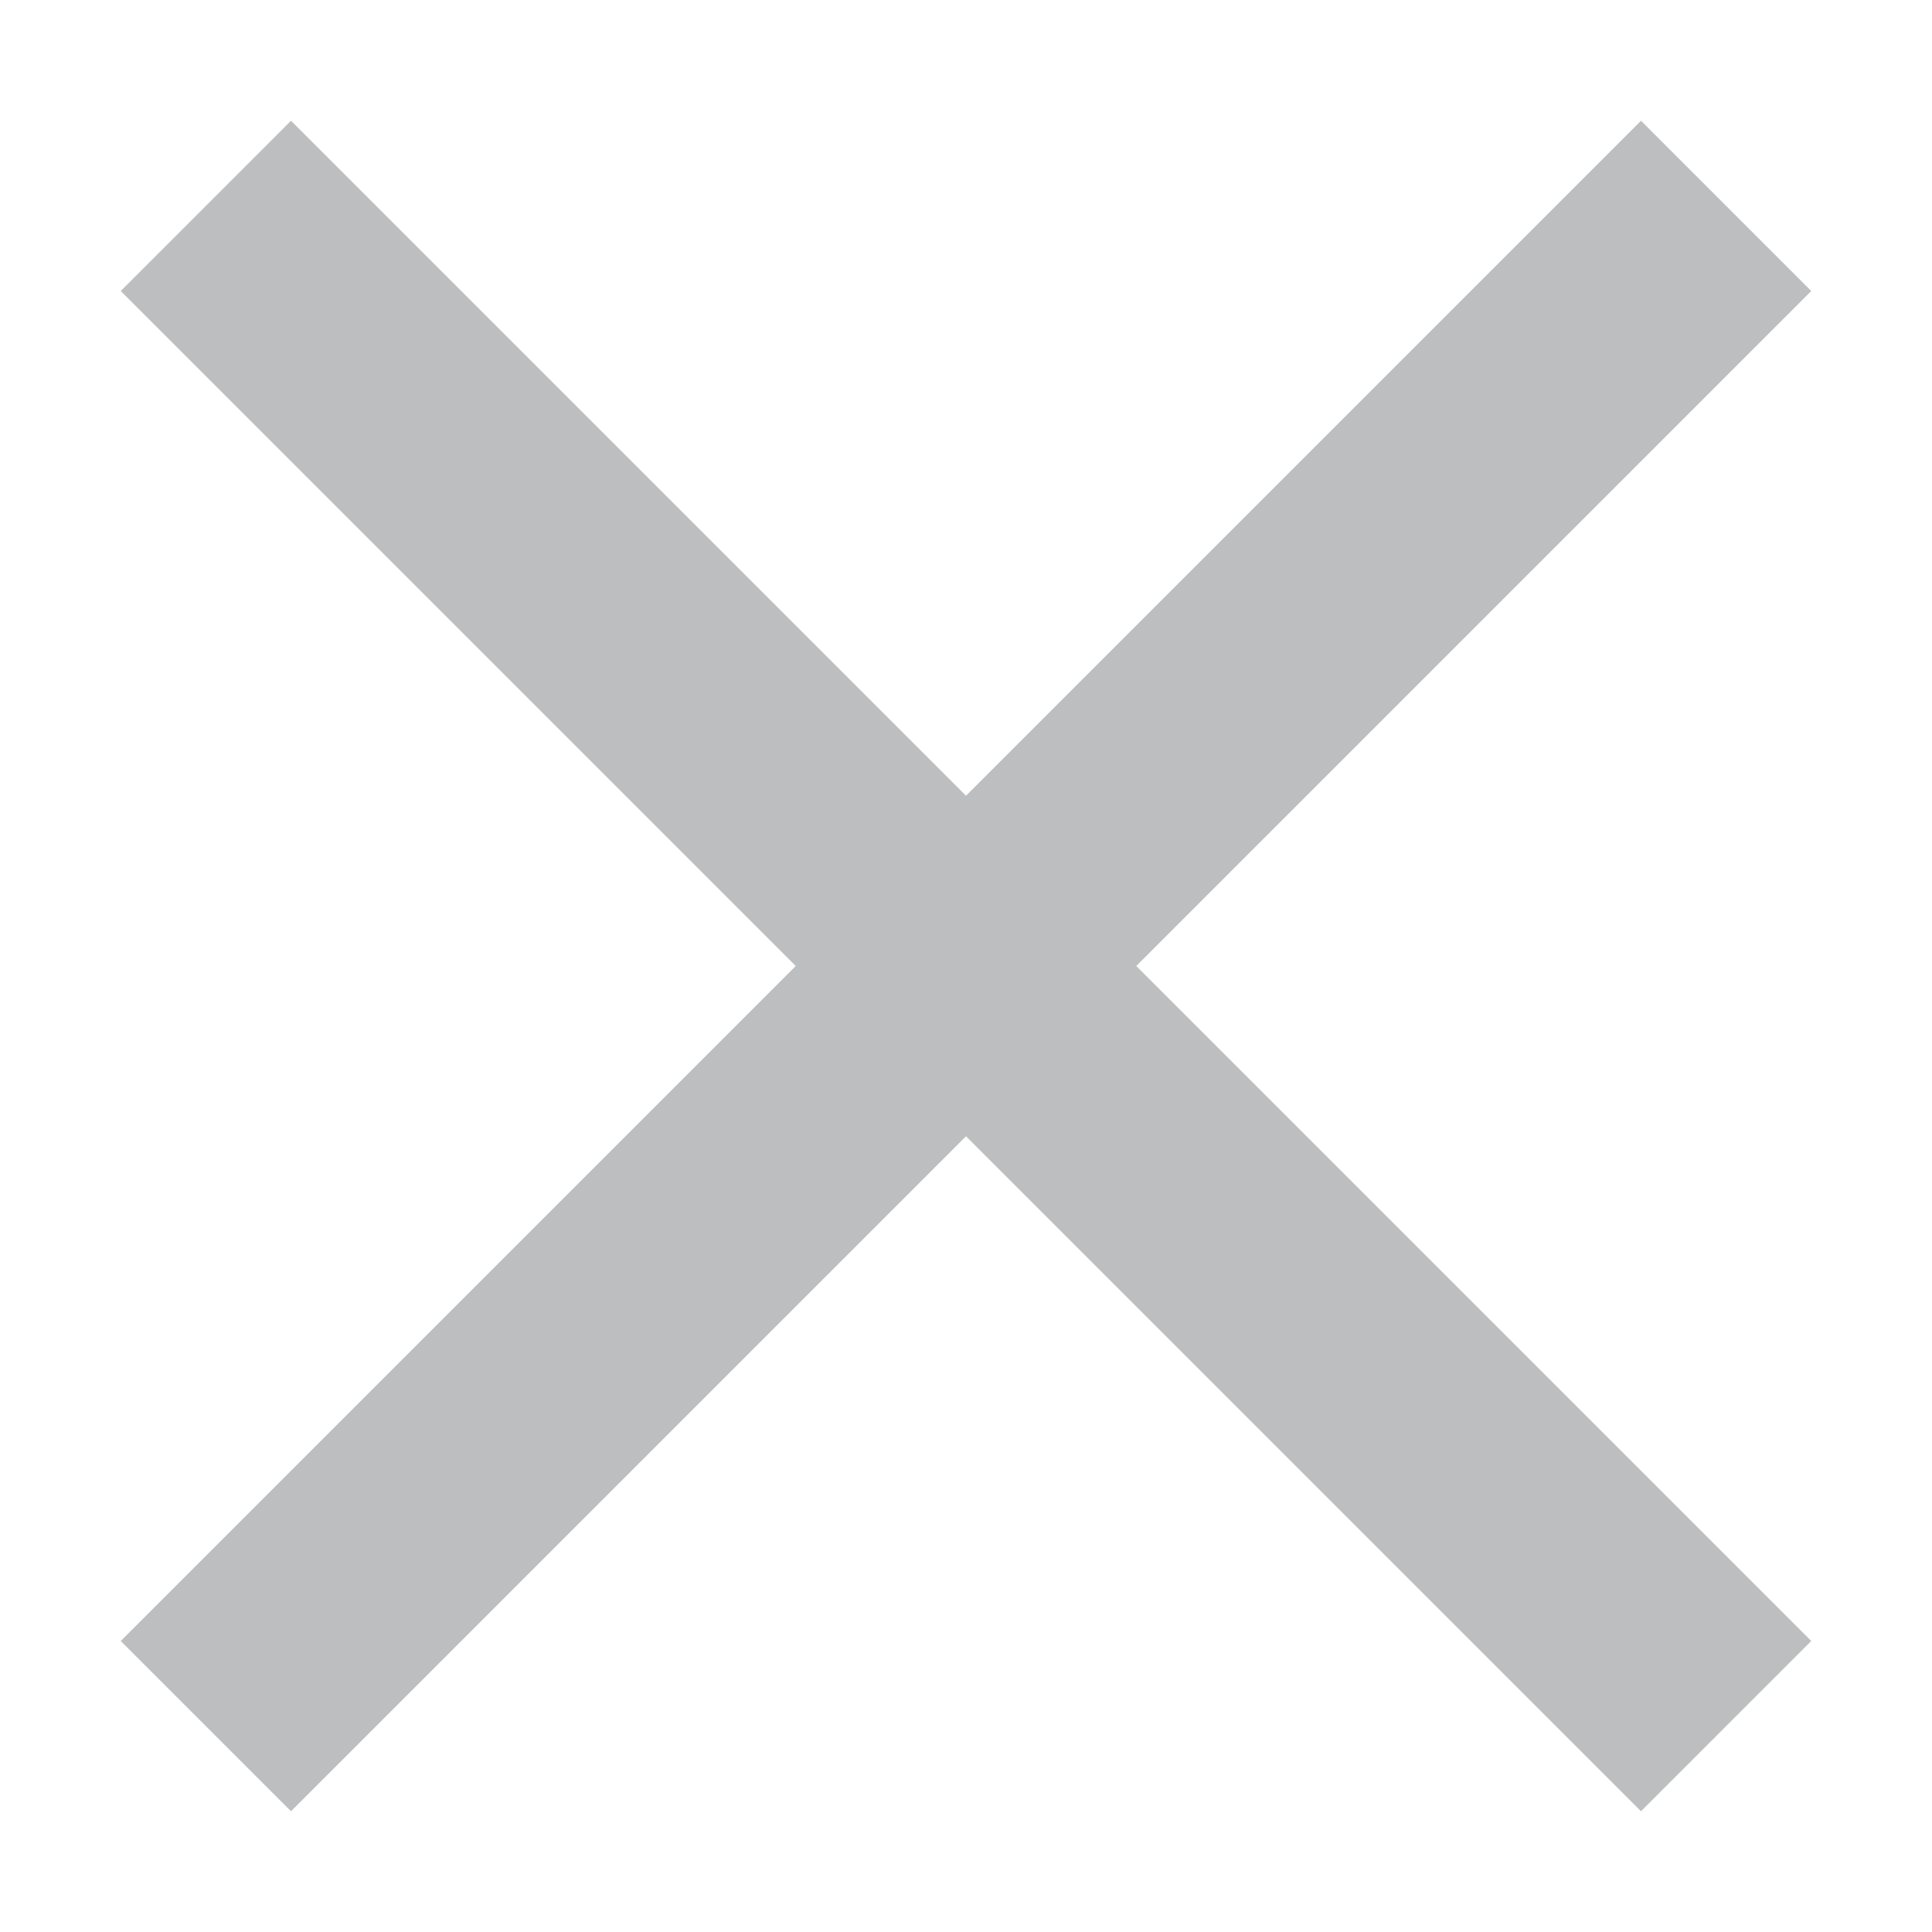
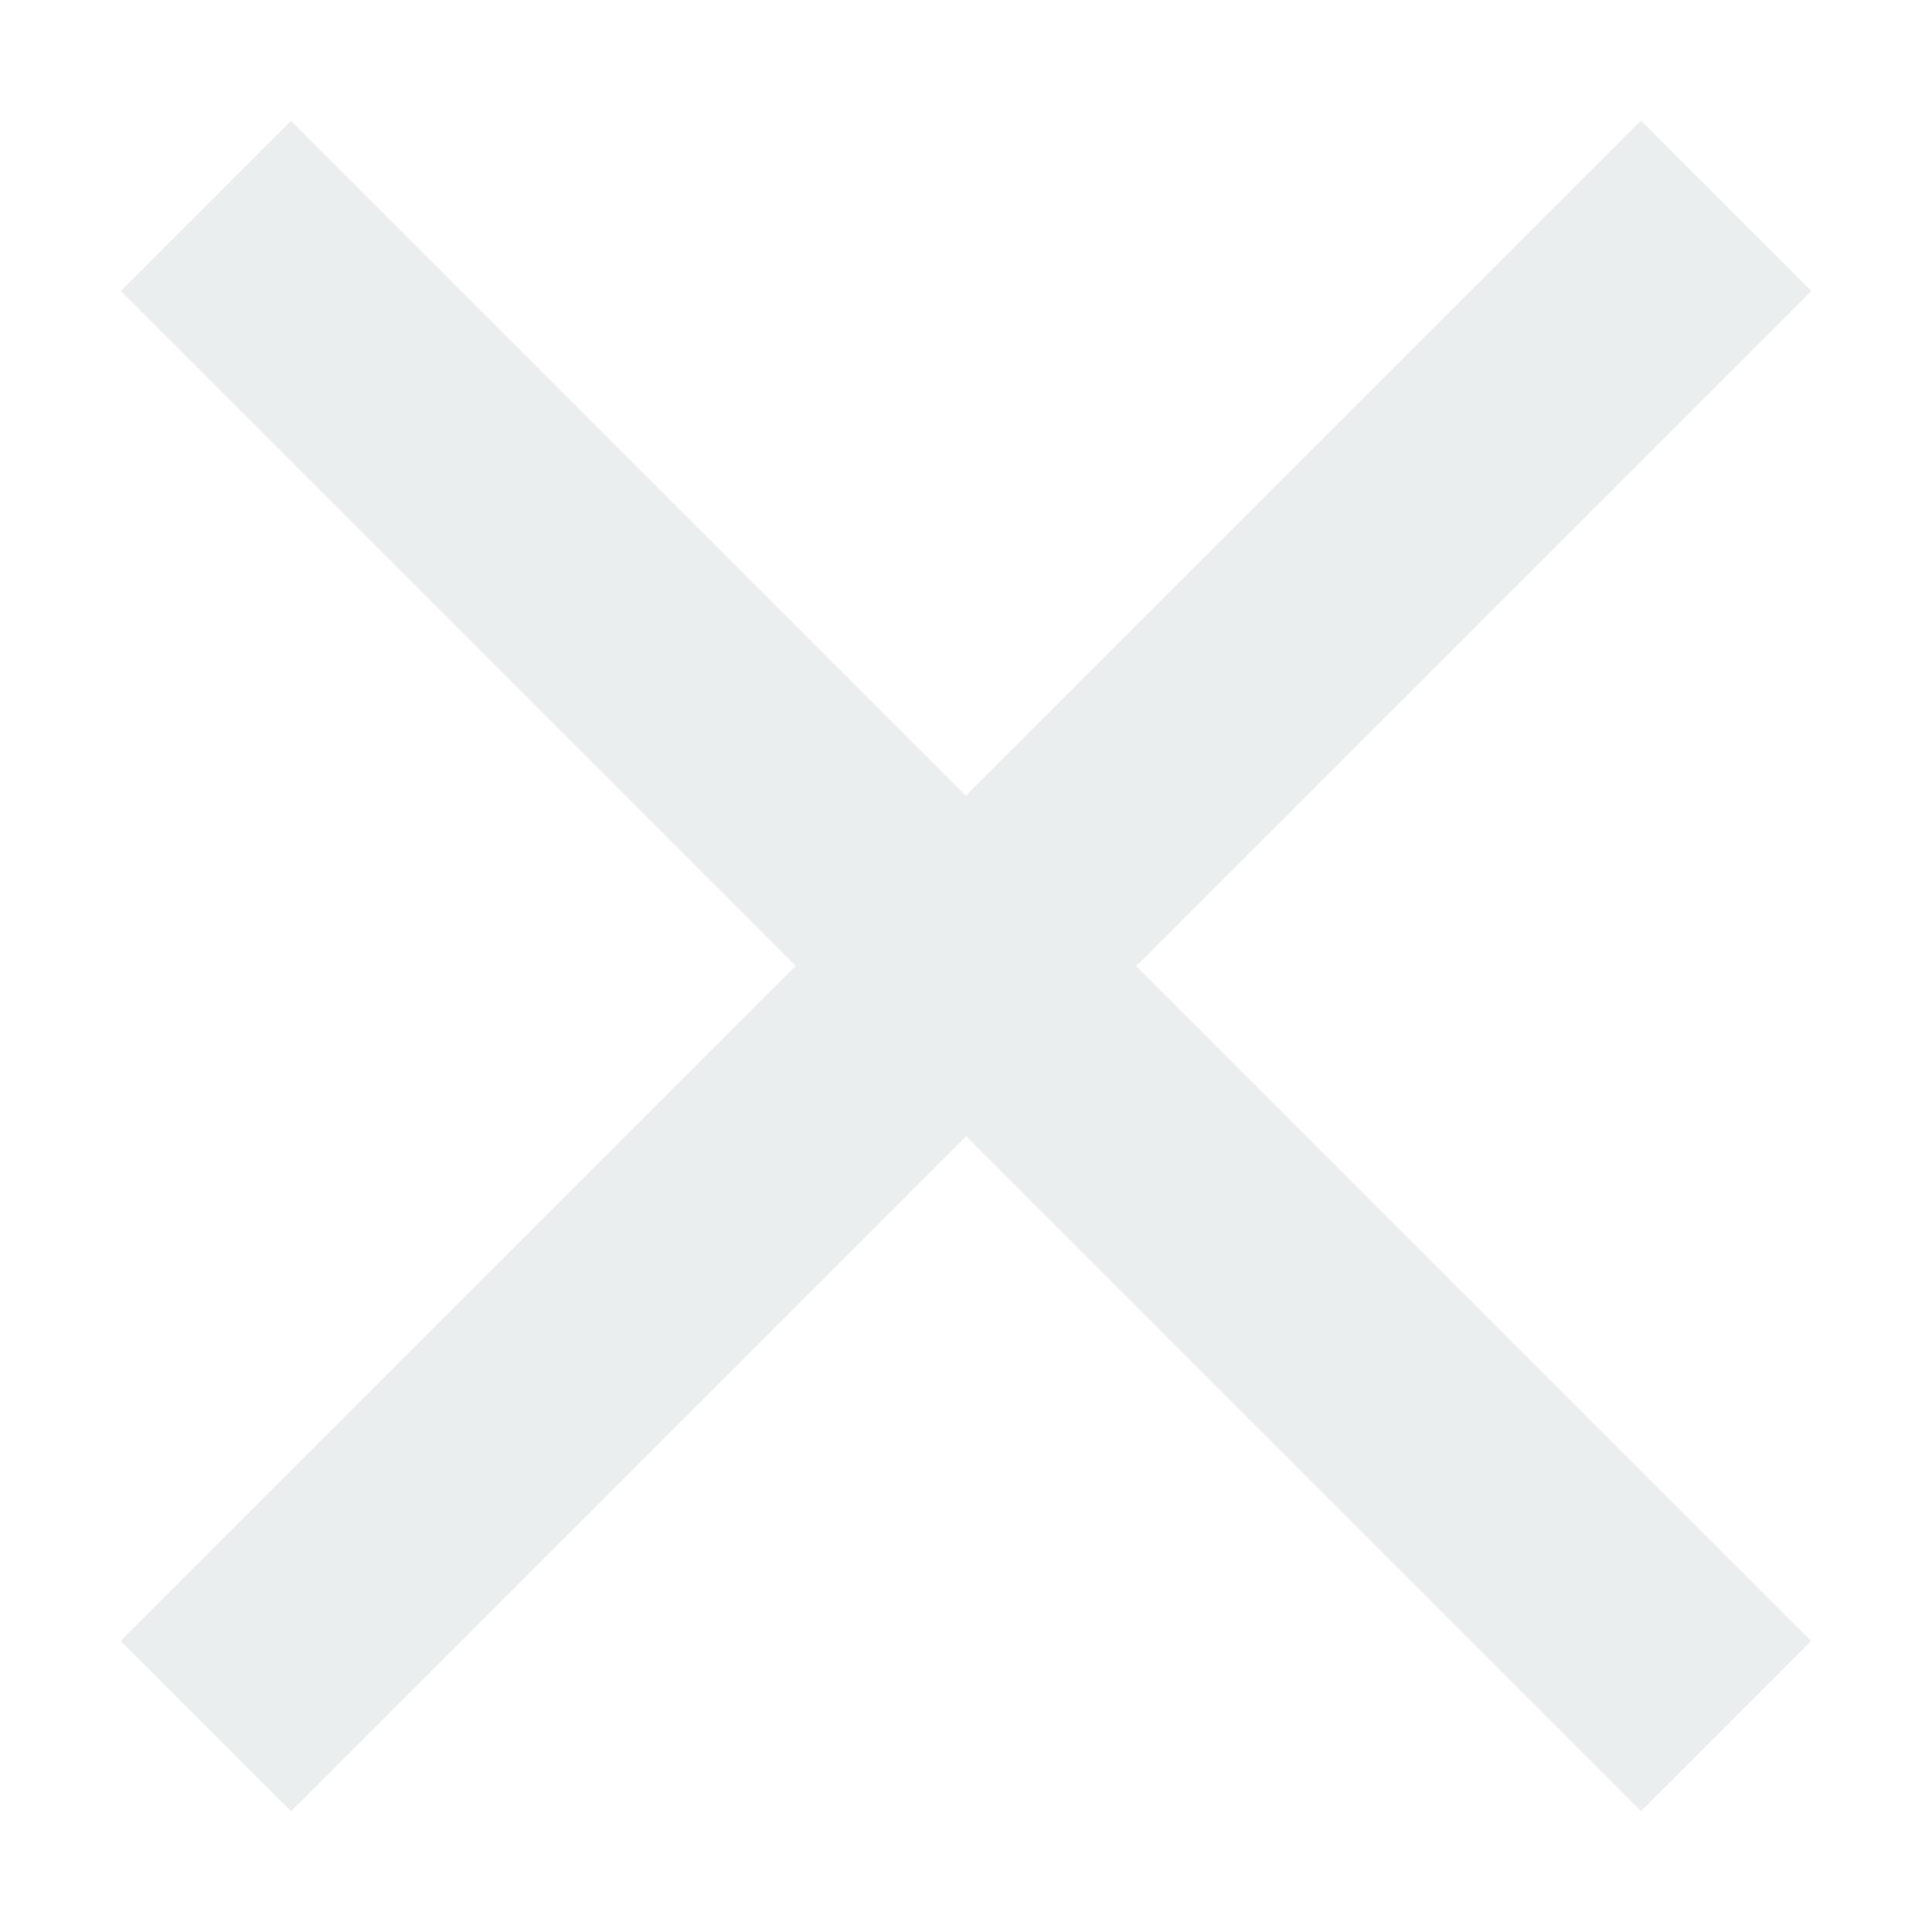
<svg xmlns="http://www.w3.org/2000/svg" width="16" height="16" viewBox="0 0 16 16" fill="none">
  <path d="M15 2.41L13.59 1L8 6.59L2.41 1L1 2.41L6.59 8L1 13.59L2.41 15L8 9.41L13.59 15L15 13.59L9.41 8L15 2.41Z" fill="#EBEEEF" />
-   <path d="M15 2.41L13.59 1L8 6.59L2.41 1L1 2.41L6.59 8L1 13.59L2.41 15L8 9.41L13.59 15L15 13.59L9.41 8L15 2.41Z" fill="black" fill-opacity="0.2" />
+   <path d="M15 2.41L13.59 1L8 6.59L2.41 1L1 2.41L6.59 8L1 13.59L2.41 15L8 9.41L13.59 15L15 13.59L9.41 8L15 2.41Z" fill="current" fill-opacity="0.2" />
</svg>
